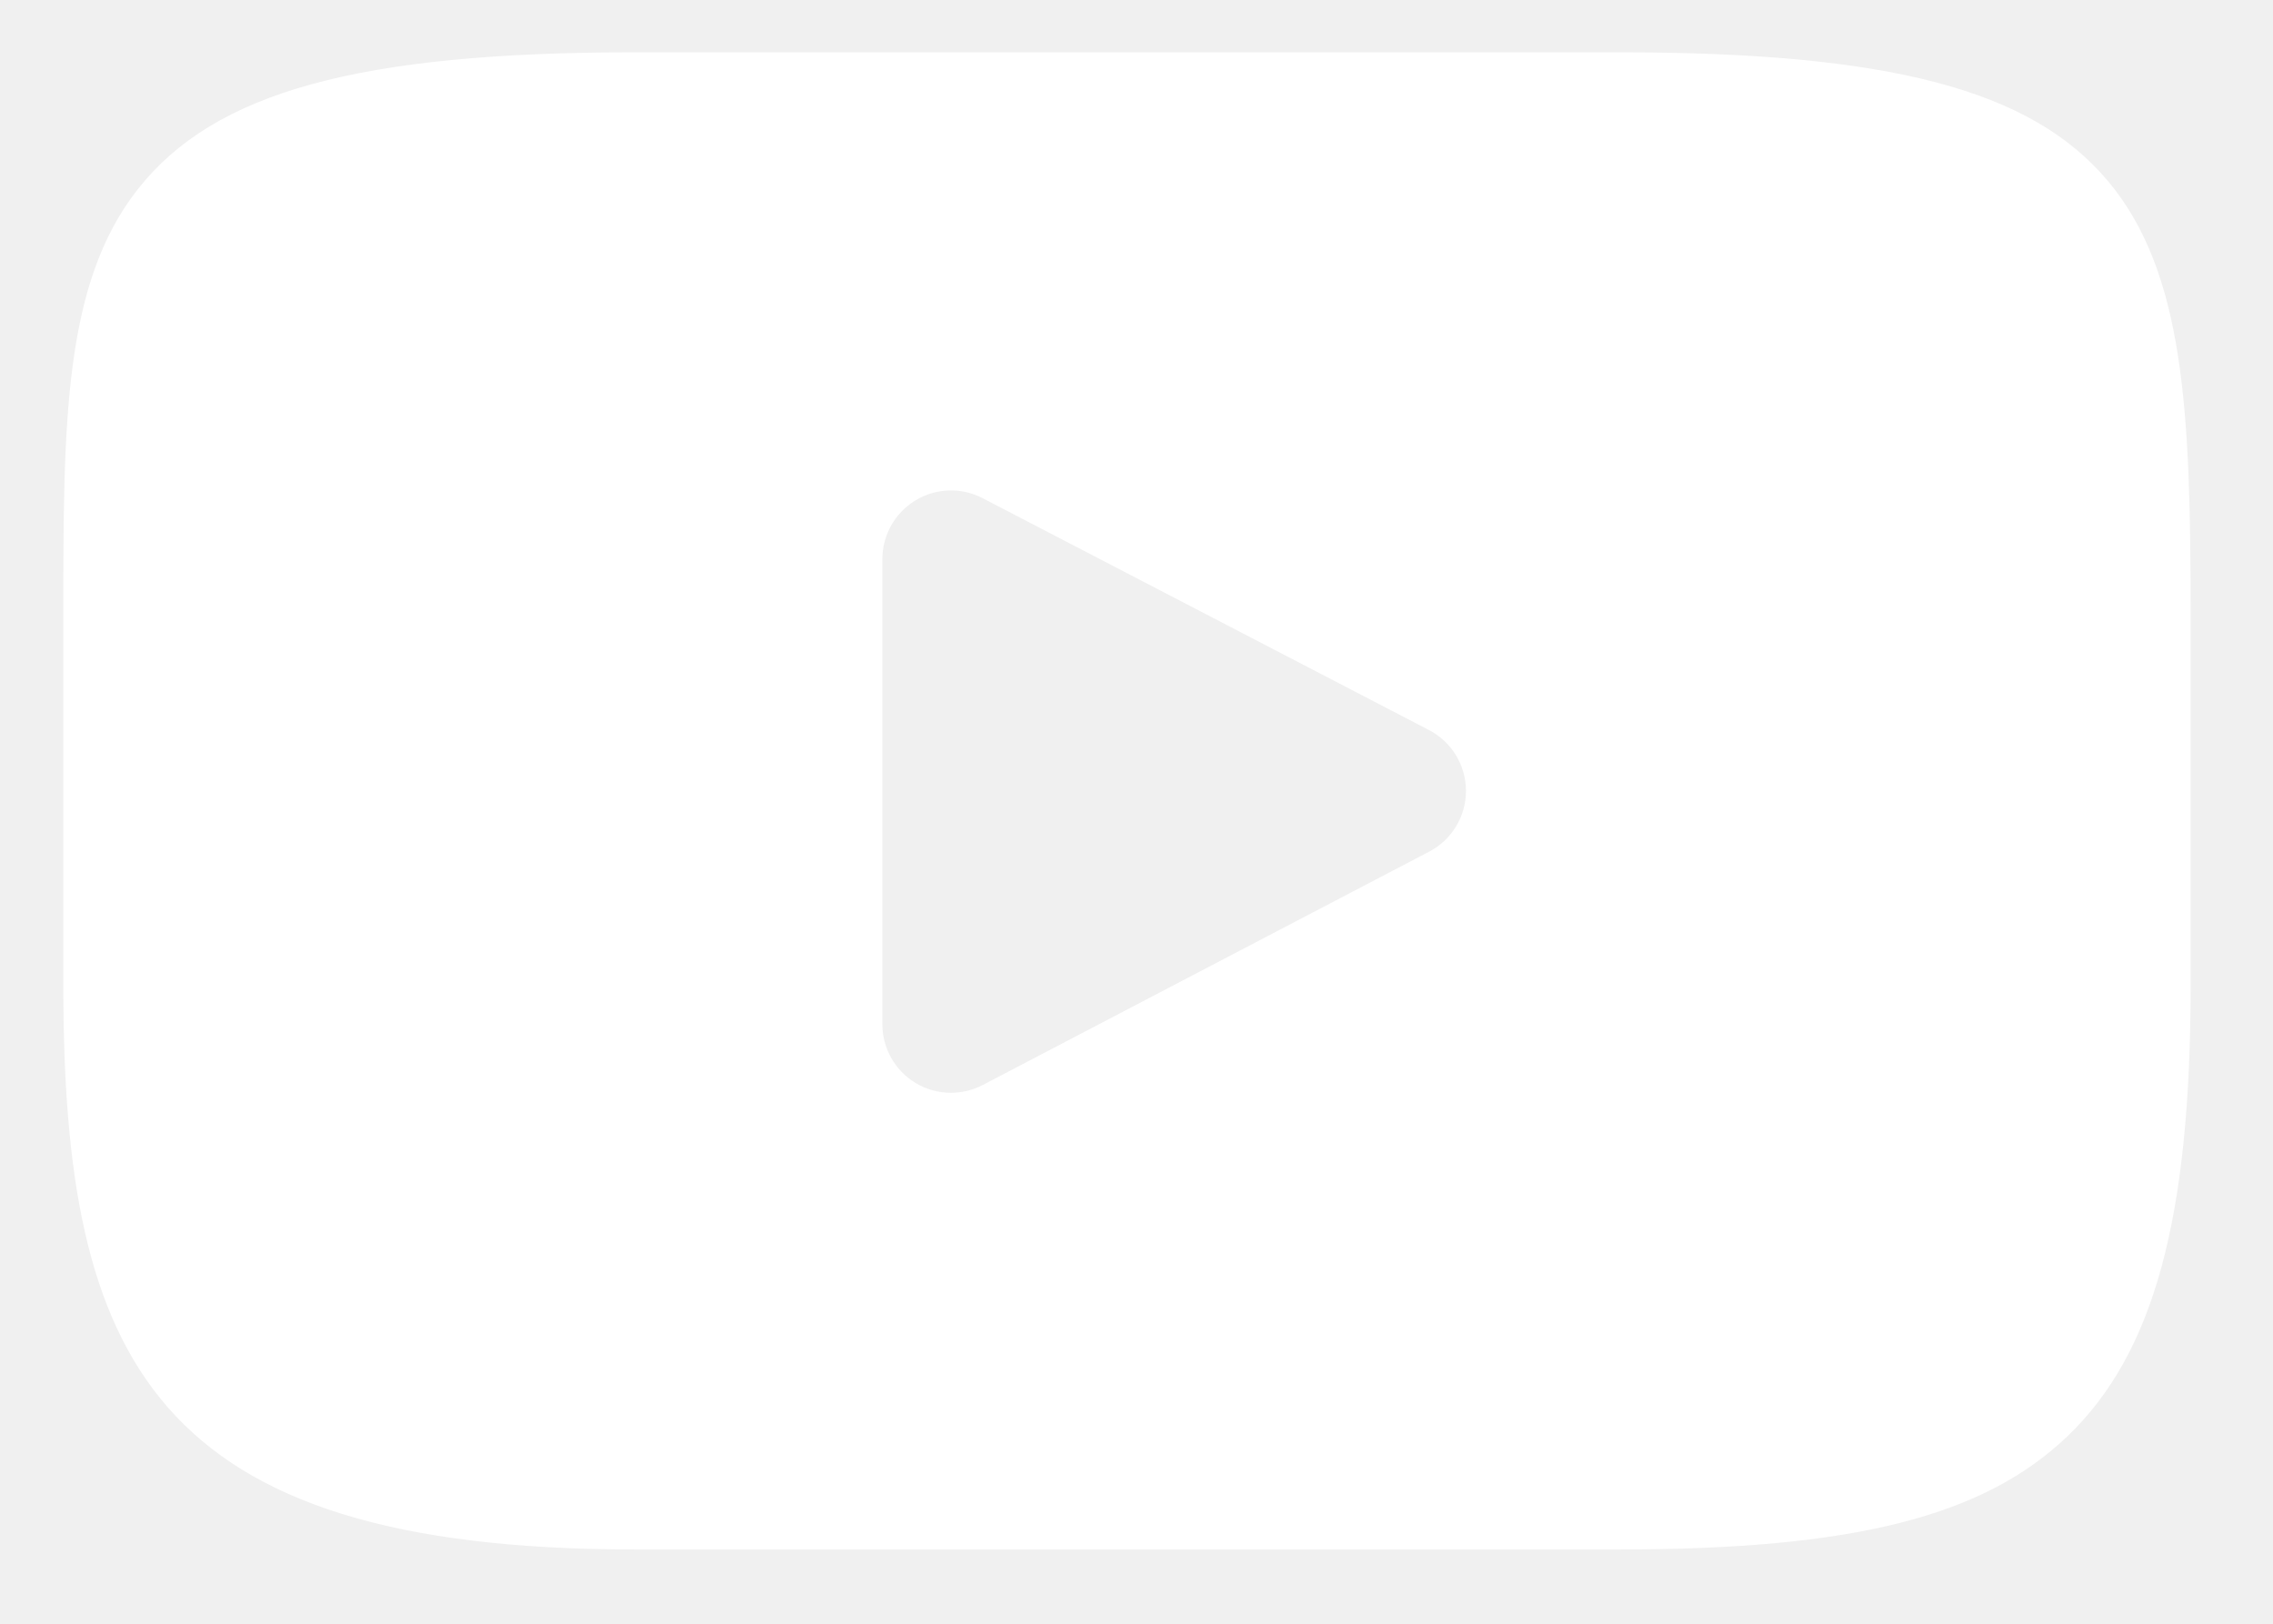
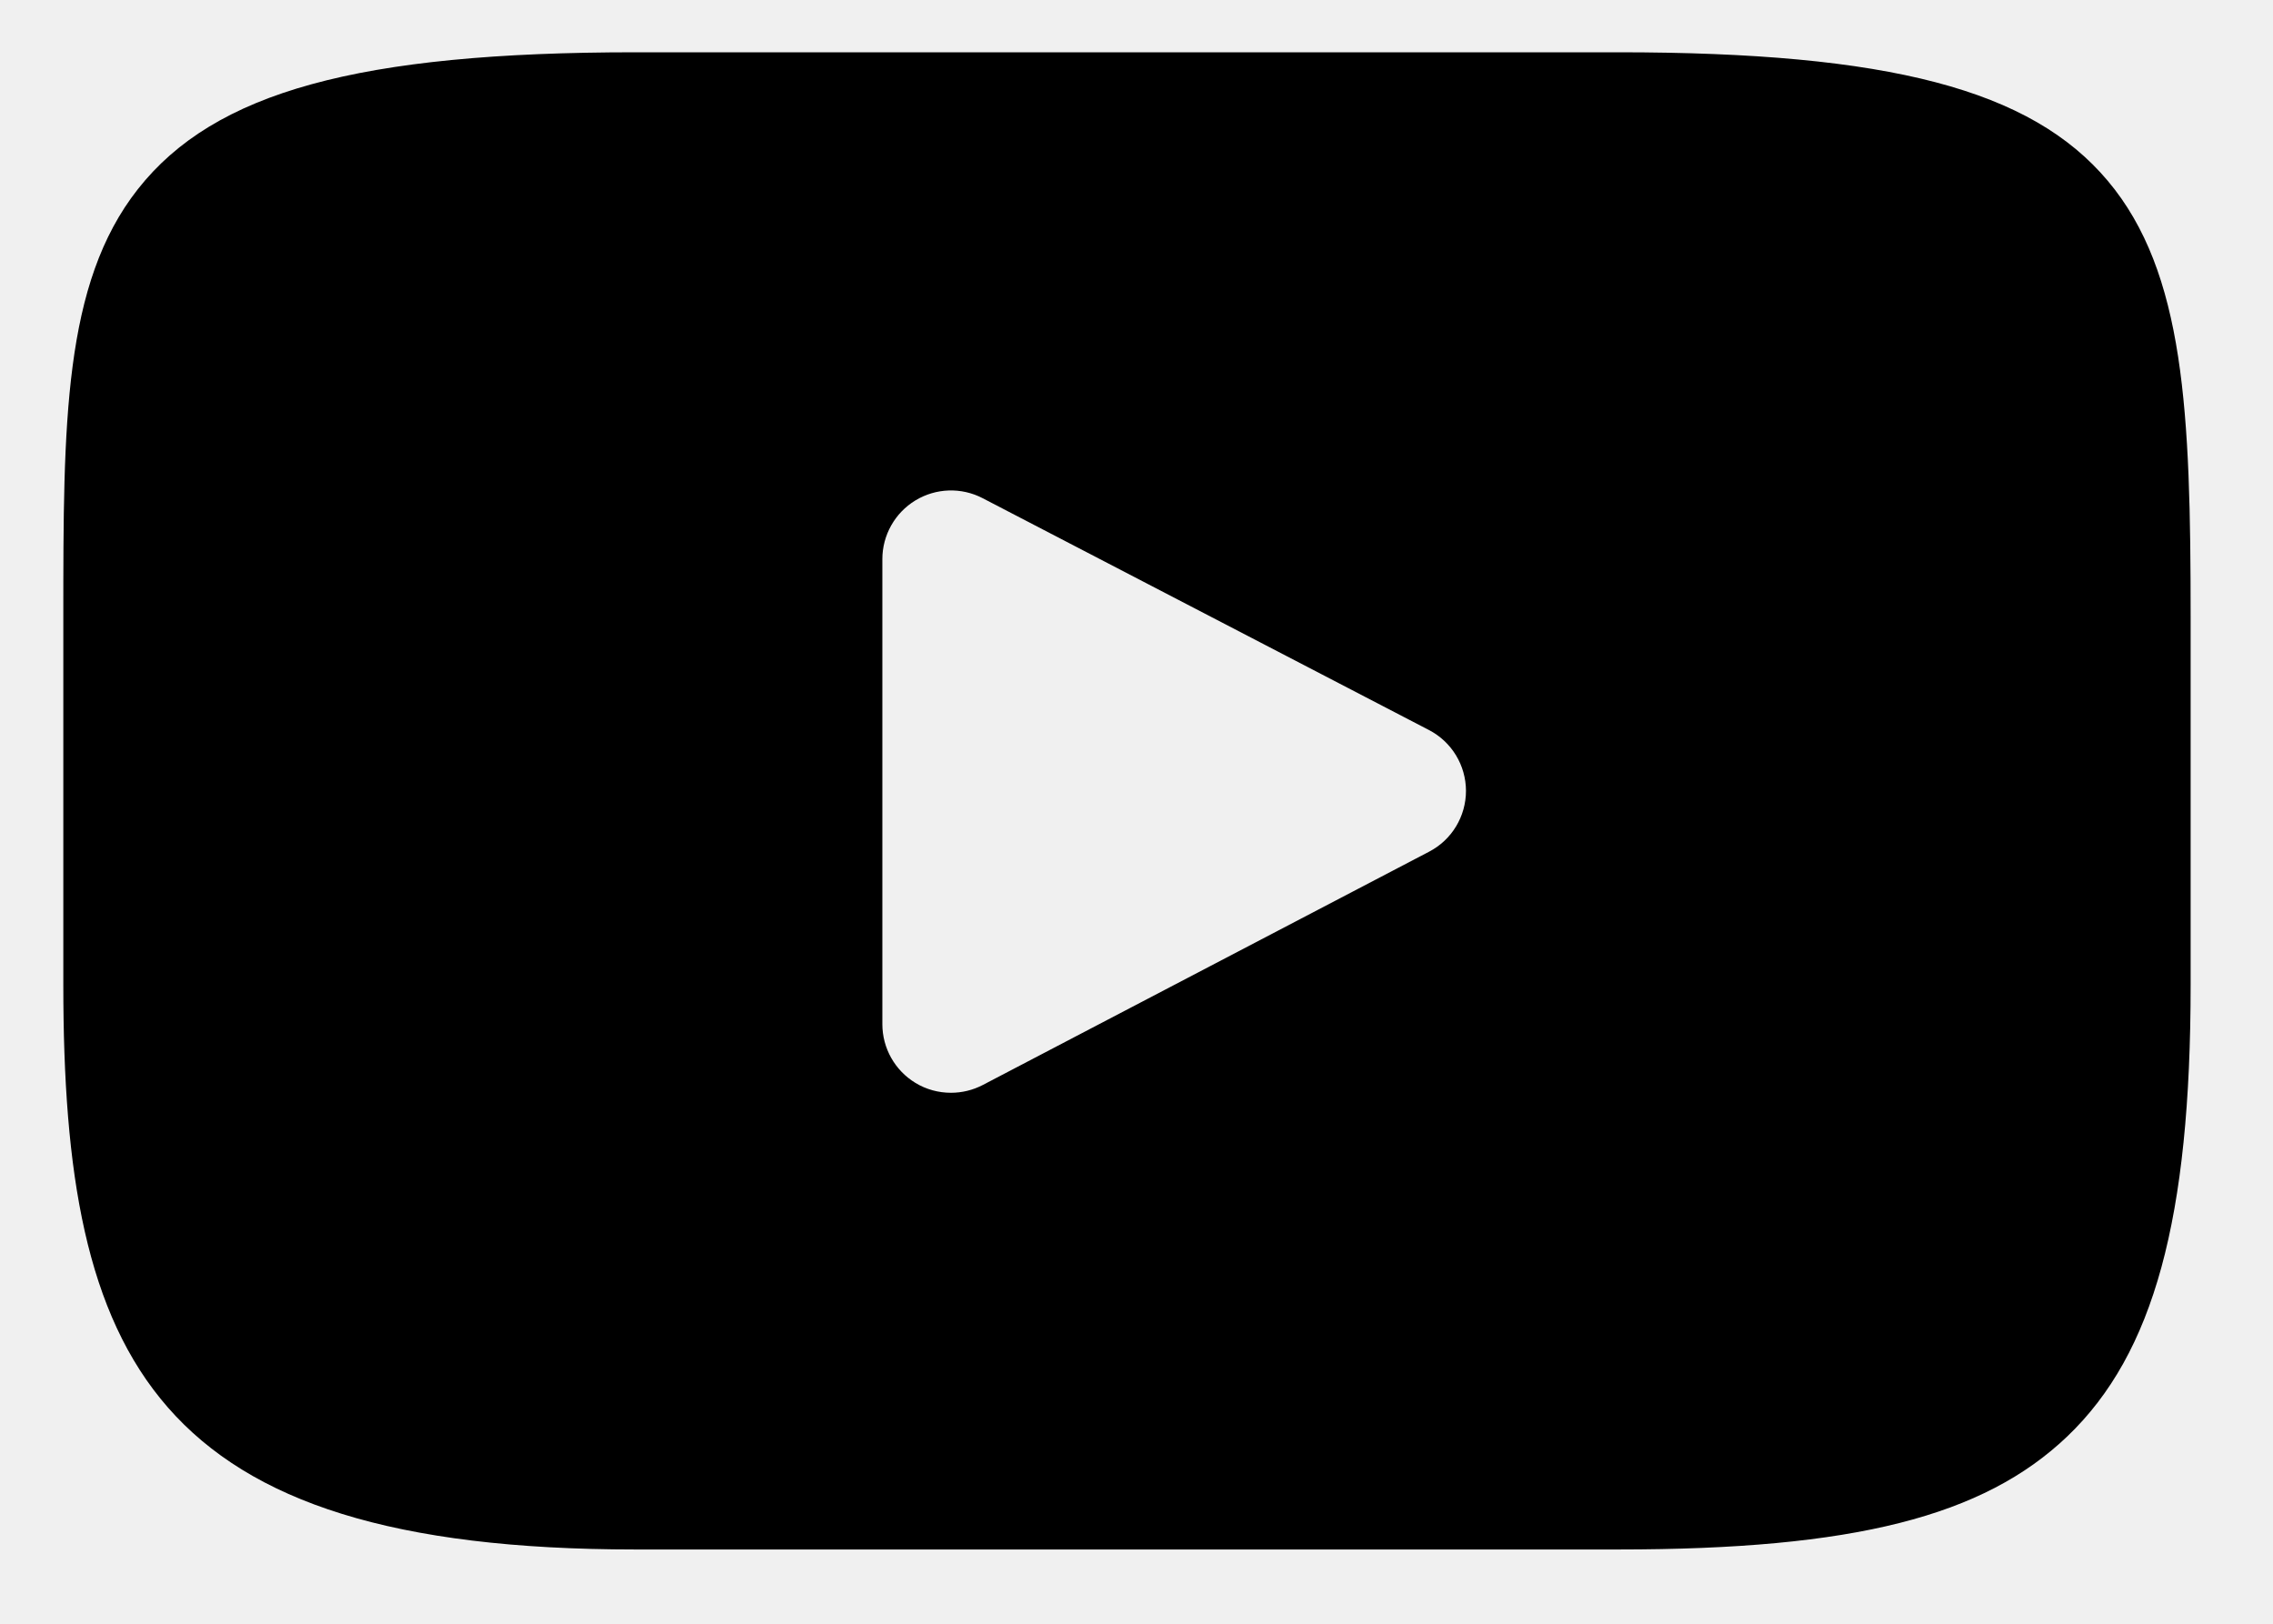
<svg xmlns="http://www.w3.org/2000/svg" width="21" height="15" viewBox="0 0 21 15" fill="none">
-   <path d="M19.473 1.67C18.764 0.827 17.454 0.483 14.952 0.483H5.872C3.313 0.483 1.981 0.849 1.274 1.747C0.585 2.622 0.585 3.912 0.585 5.697V9.1C0.585 12.558 1.403 14.314 5.872 14.314H14.952C17.122 14.314 18.324 14.011 19.102 13.267C19.899 12.503 20.239 11.257 20.239 9.1V5.697C20.239 3.814 20.186 2.517 19.473 1.67ZM13.203 7.868L9.08 10.023C8.988 10.071 8.887 10.095 8.786 10.095C8.672 10.095 8.558 10.065 8.458 10.004C8.268 9.889 8.152 9.683 8.152 9.461V5.165C8.152 4.944 8.268 4.738 8.457 4.623C8.646 4.508 8.882 4.5 9.078 4.602L13.202 6.744C13.412 6.853 13.543 7.069 13.544 7.305C13.544 7.542 13.413 7.759 13.203 7.868Z" fill="white" />
+   <path class="icon__el" d="M19.473 1.67C18.764 0.827 17.454 0.483 14.952 0.483H5.872C3.313 0.483 1.981 0.849 1.274 1.747C0.585 2.622 0.585 3.912 0.585 5.697V9.1C0.585 12.558 1.403 14.314 5.872 14.314H14.952C17.122 14.314 18.324 14.011 19.102 13.267C19.899 12.503 20.239 11.257 20.239 9.1V5.697C20.239 3.814 20.186 2.517 19.473 1.67ZM13.203 7.868L9.08 10.023C8.988 10.071 8.887 10.095 8.786 10.095C8.672 10.095 8.558 10.065 8.458 10.004C8.268 9.889 8.152 9.683 8.152 9.461V5.165C8.152 4.944 8.268 4.738 8.457 4.623C8.646 4.508 8.882 4.5 9.078 4.602L13.202 6.744C13.412 6.853 13.543 7.069 13.544 7.305C13.544 7.542 13.413 7.759 13.203 7.868Z" fill="#000" />
</svg>
